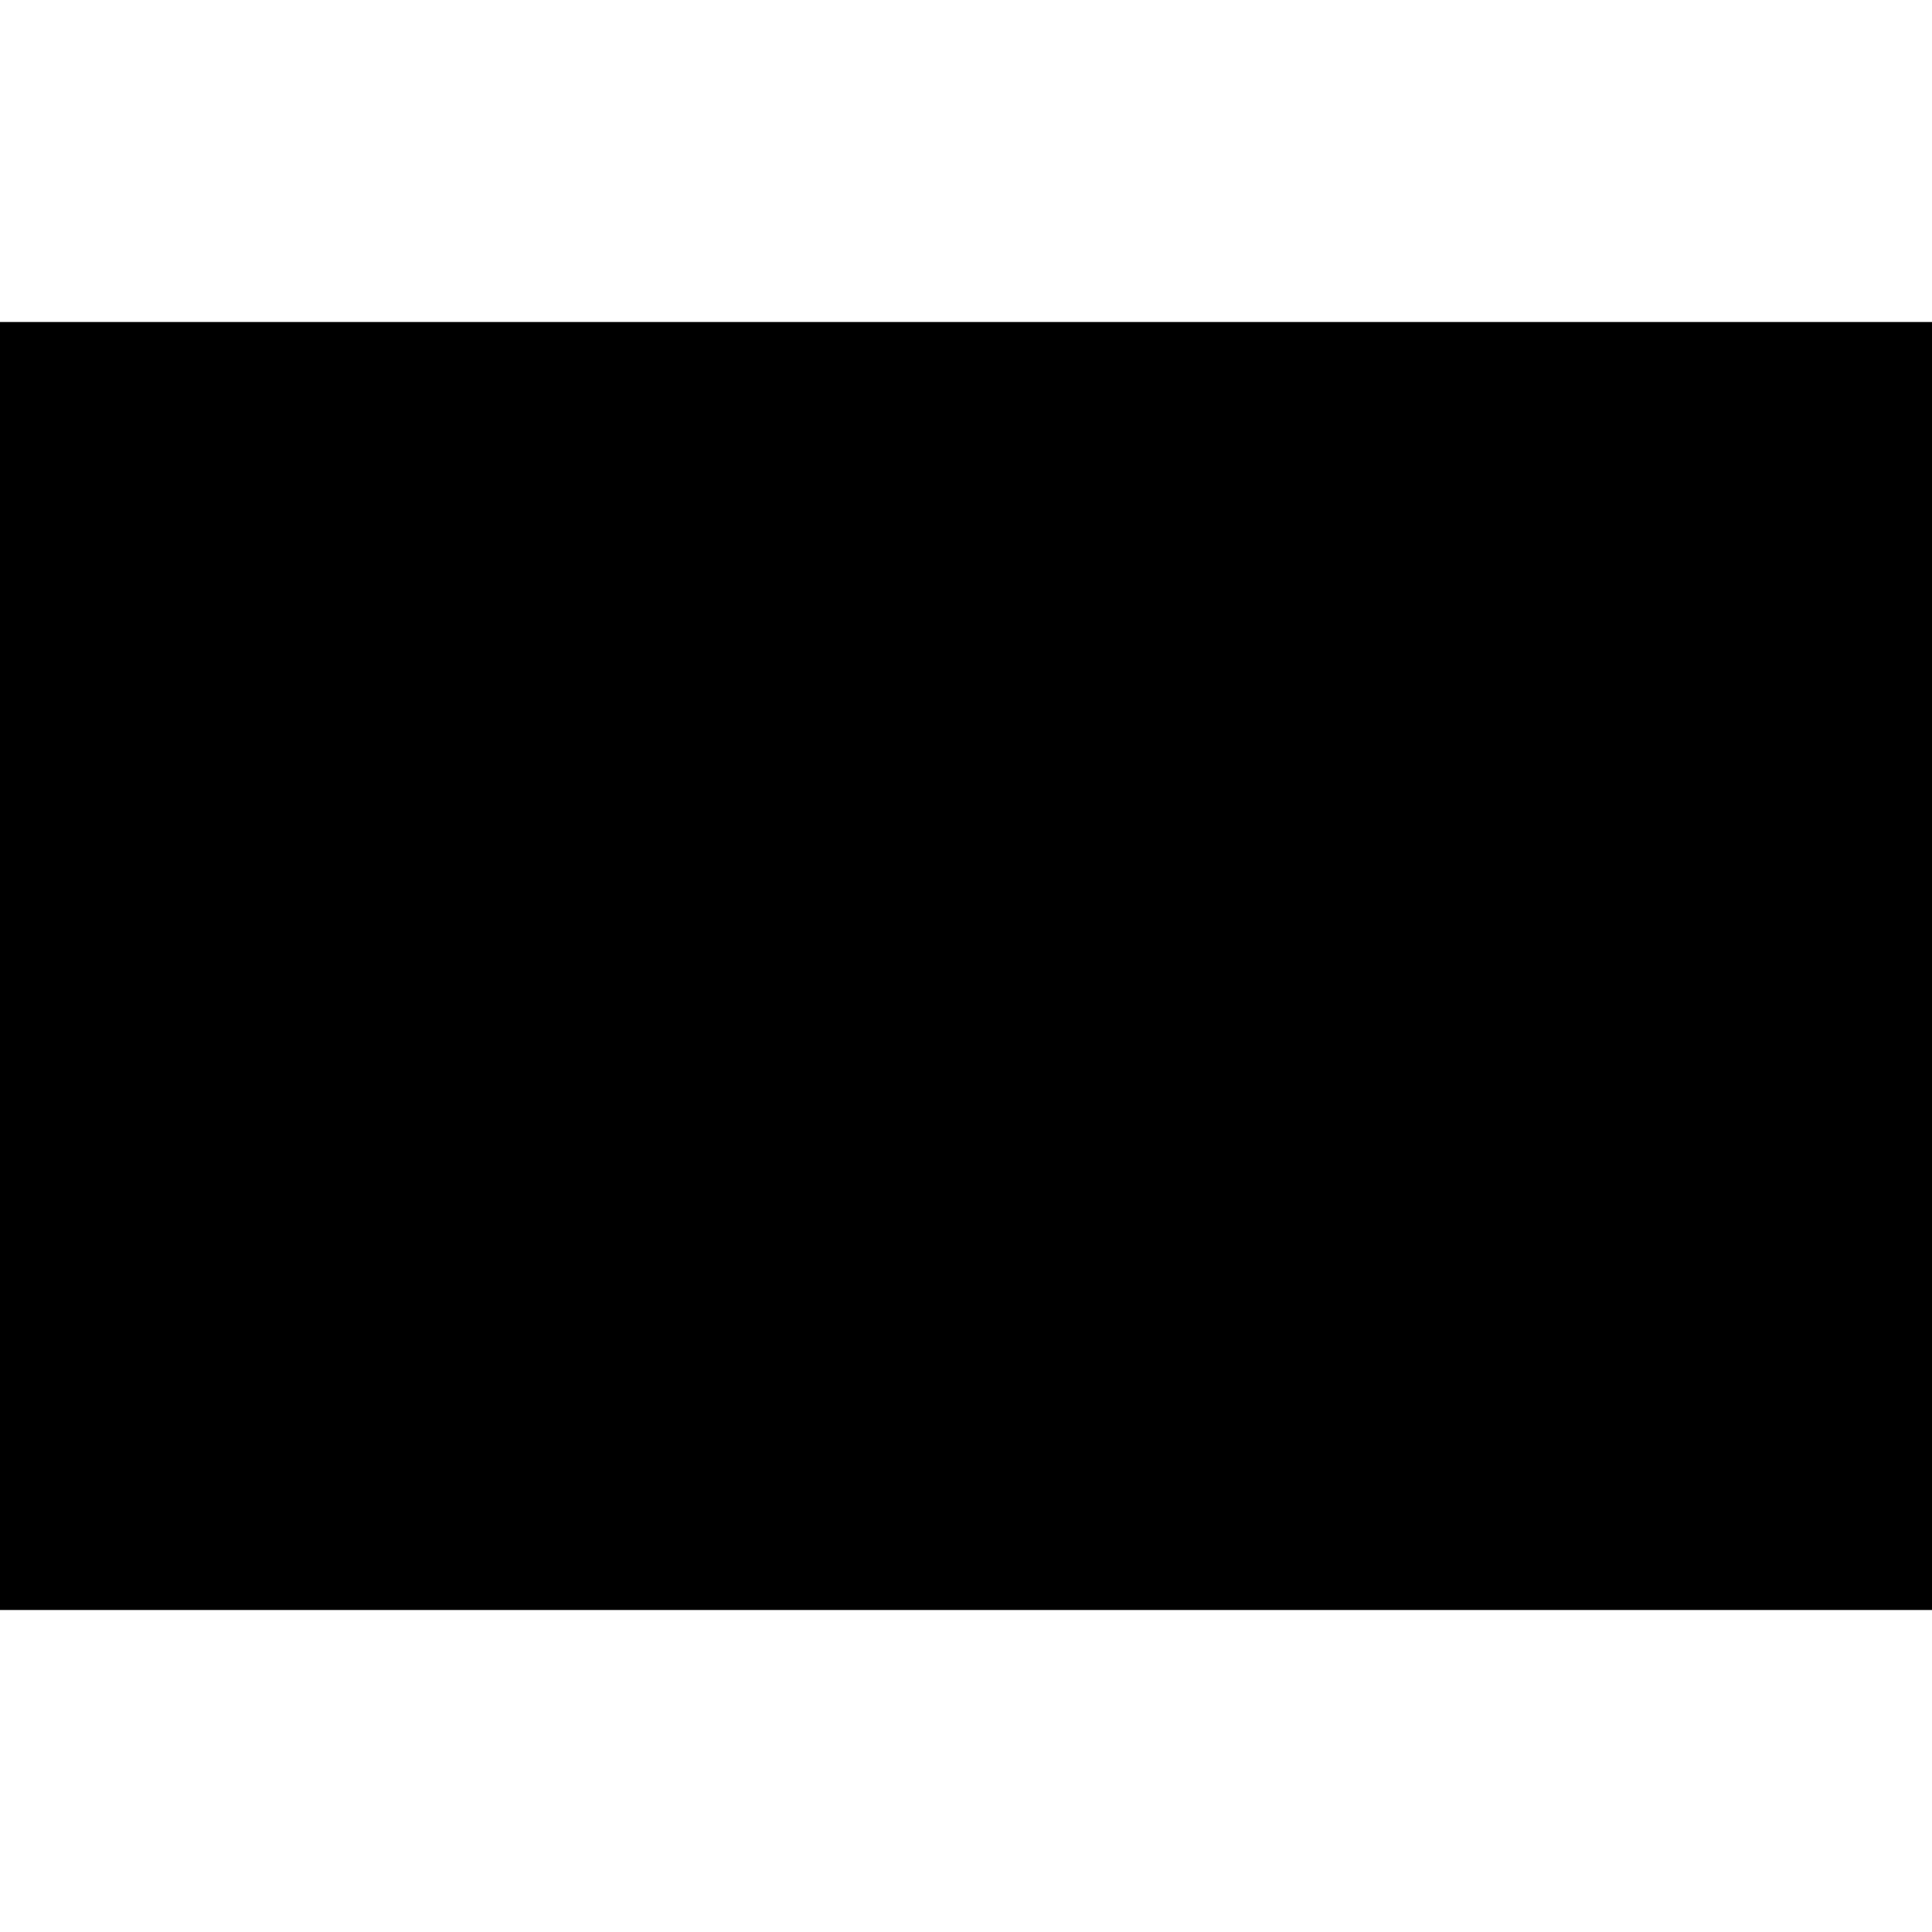
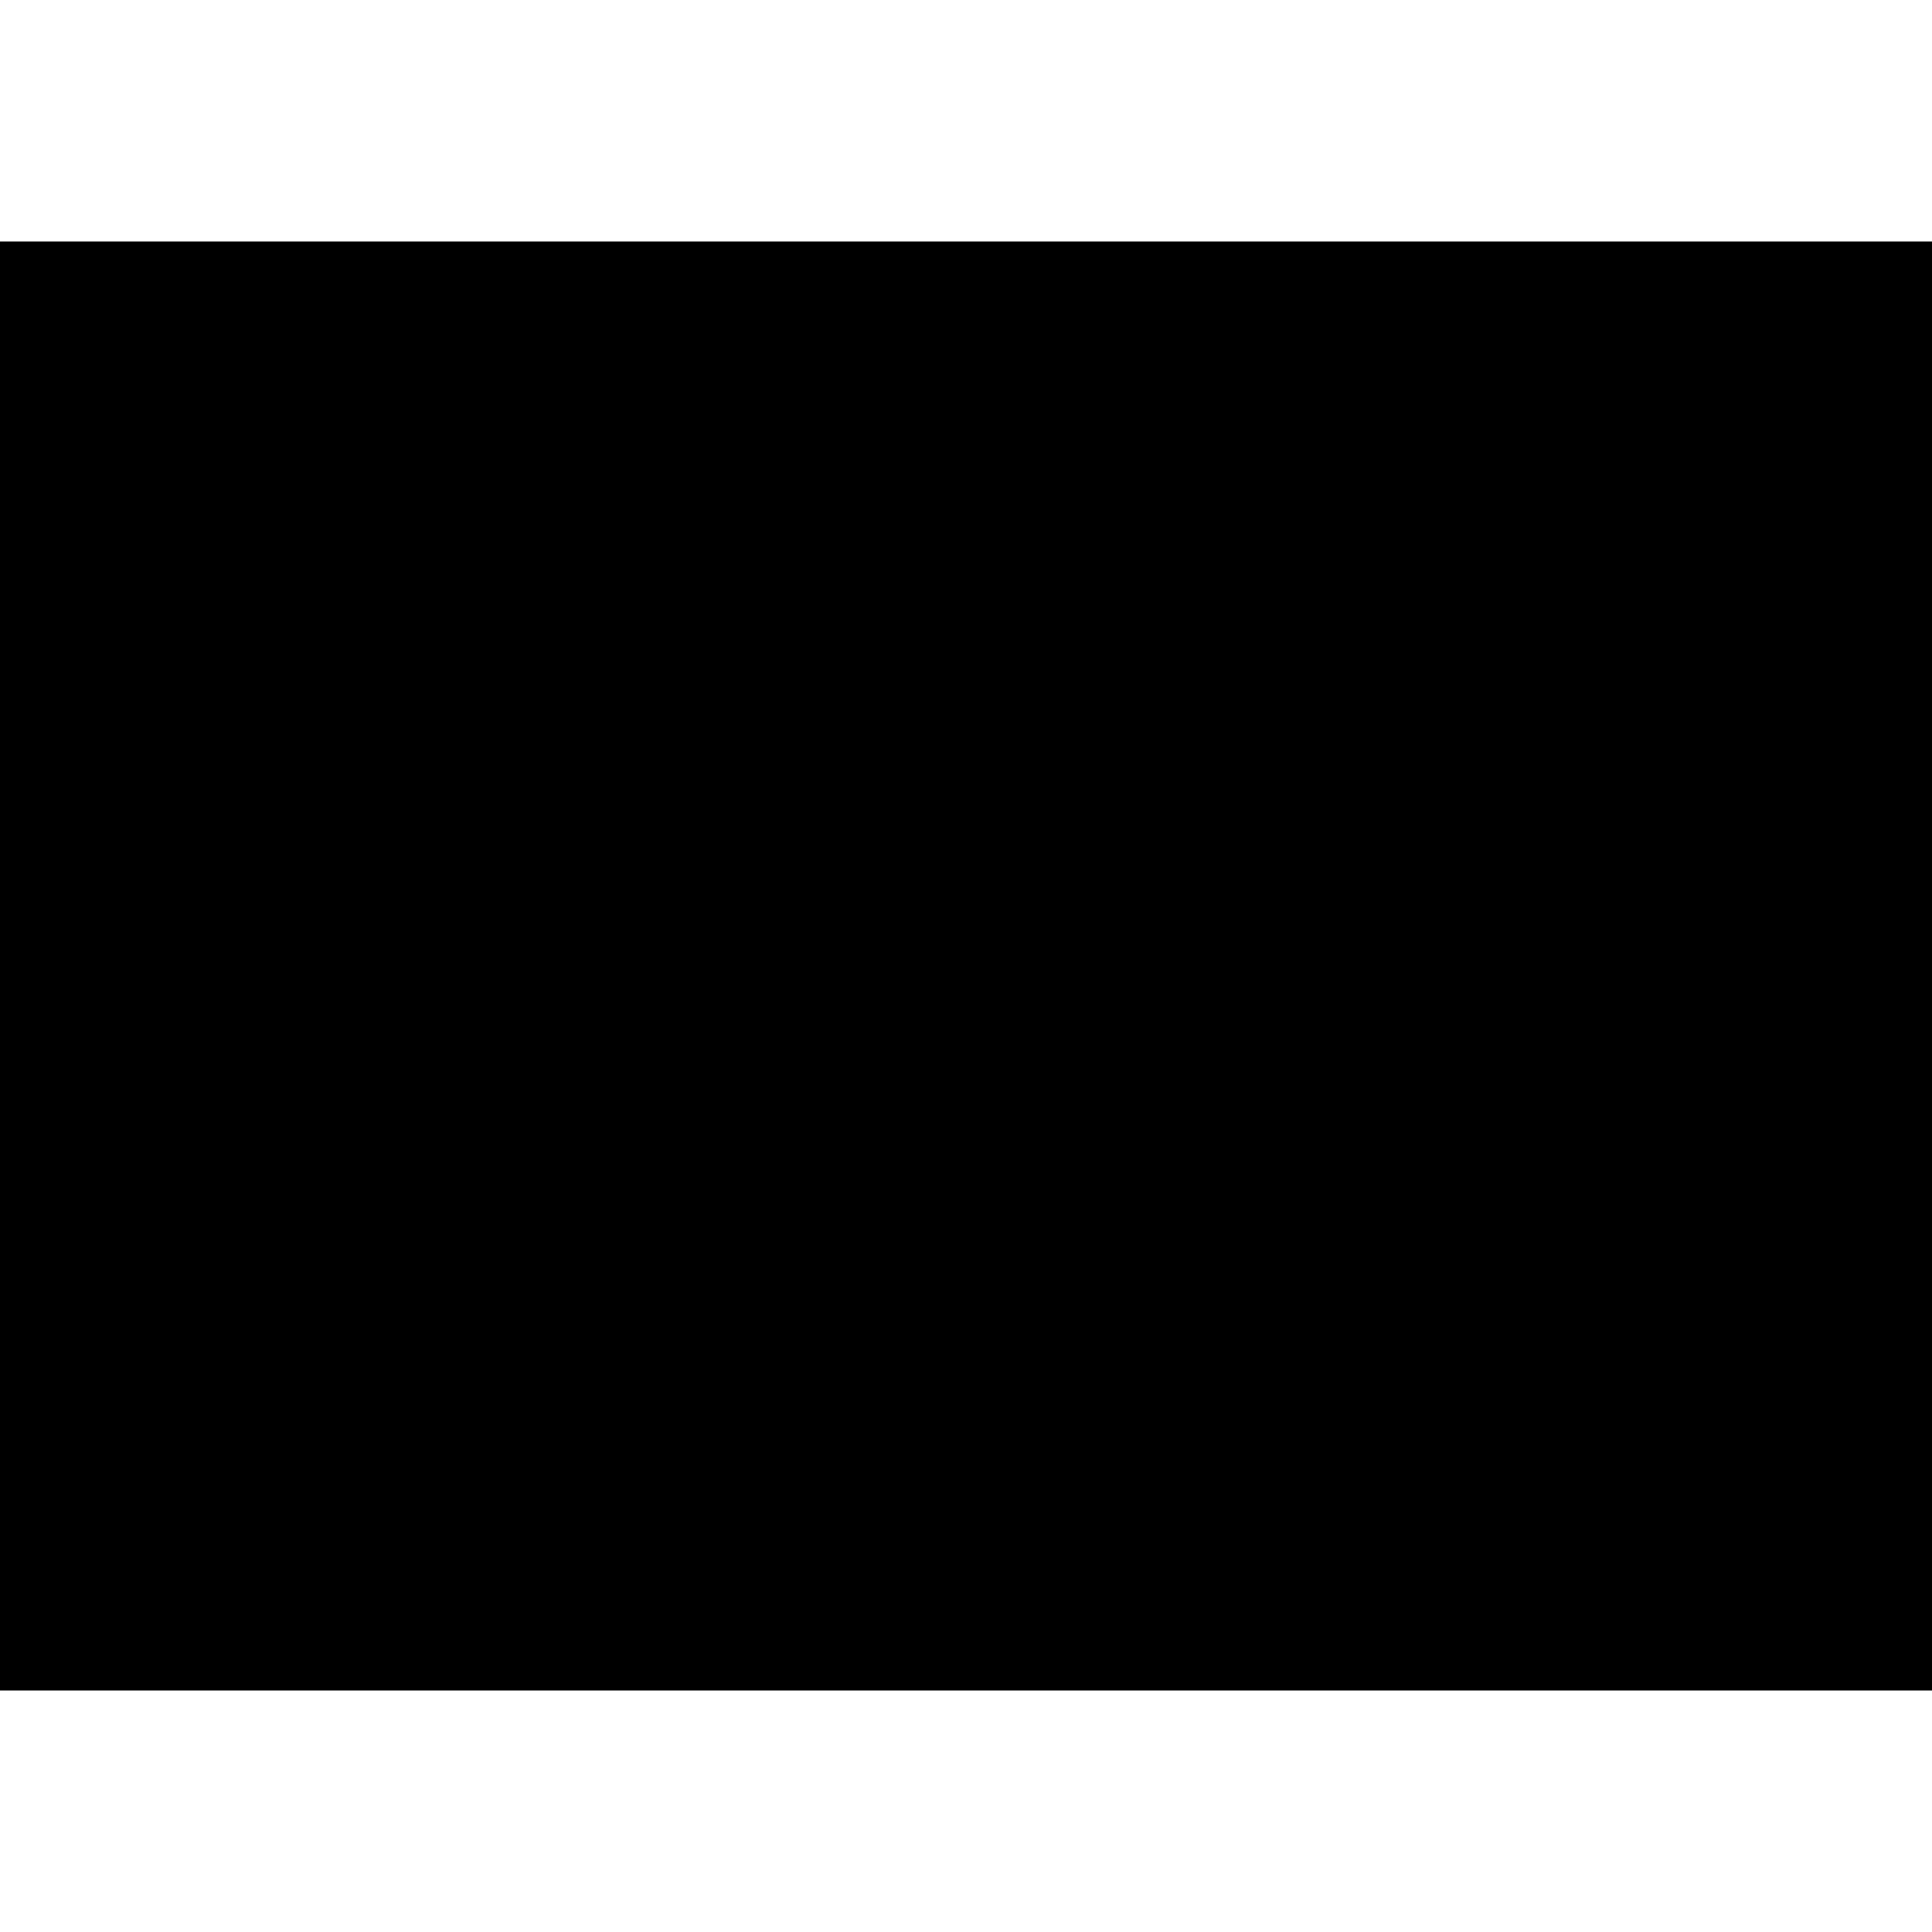
- <svg xmlns="http://www.w3.org/2000/svg" version="1.0" width="1080pt" height="1080pt" viewBox="0 0 1080 1080" preserveAspectRatio="xMidYMid meet">
-   <g transform="translate(0,1080) scale(0.1,-0.1)" fill="#000000" stroke="none">
-     <path d="M0 5400 l0 -3600 5400 0 5400 0 0 3600 0 3600 -5400 0 -5400 0 0 -3600z" />
+ <svg xmlns="http://www.w3.org/2000/svg" version="1.0" width="400pt" height="400pt" viewBox="0 0 400 400" preserveAspectRatio="xMidYMid meet">
+   <g transform="translate(0,400) scale(0.1,-0.1)" fill="#000000" stroke="none">
+     <path d="M0 2000 l0 -1500 2000 0 2000 0 0 1500 0 1500 -2000 0 -2000 0 0 -1500z" />
  </g>
</svg>
